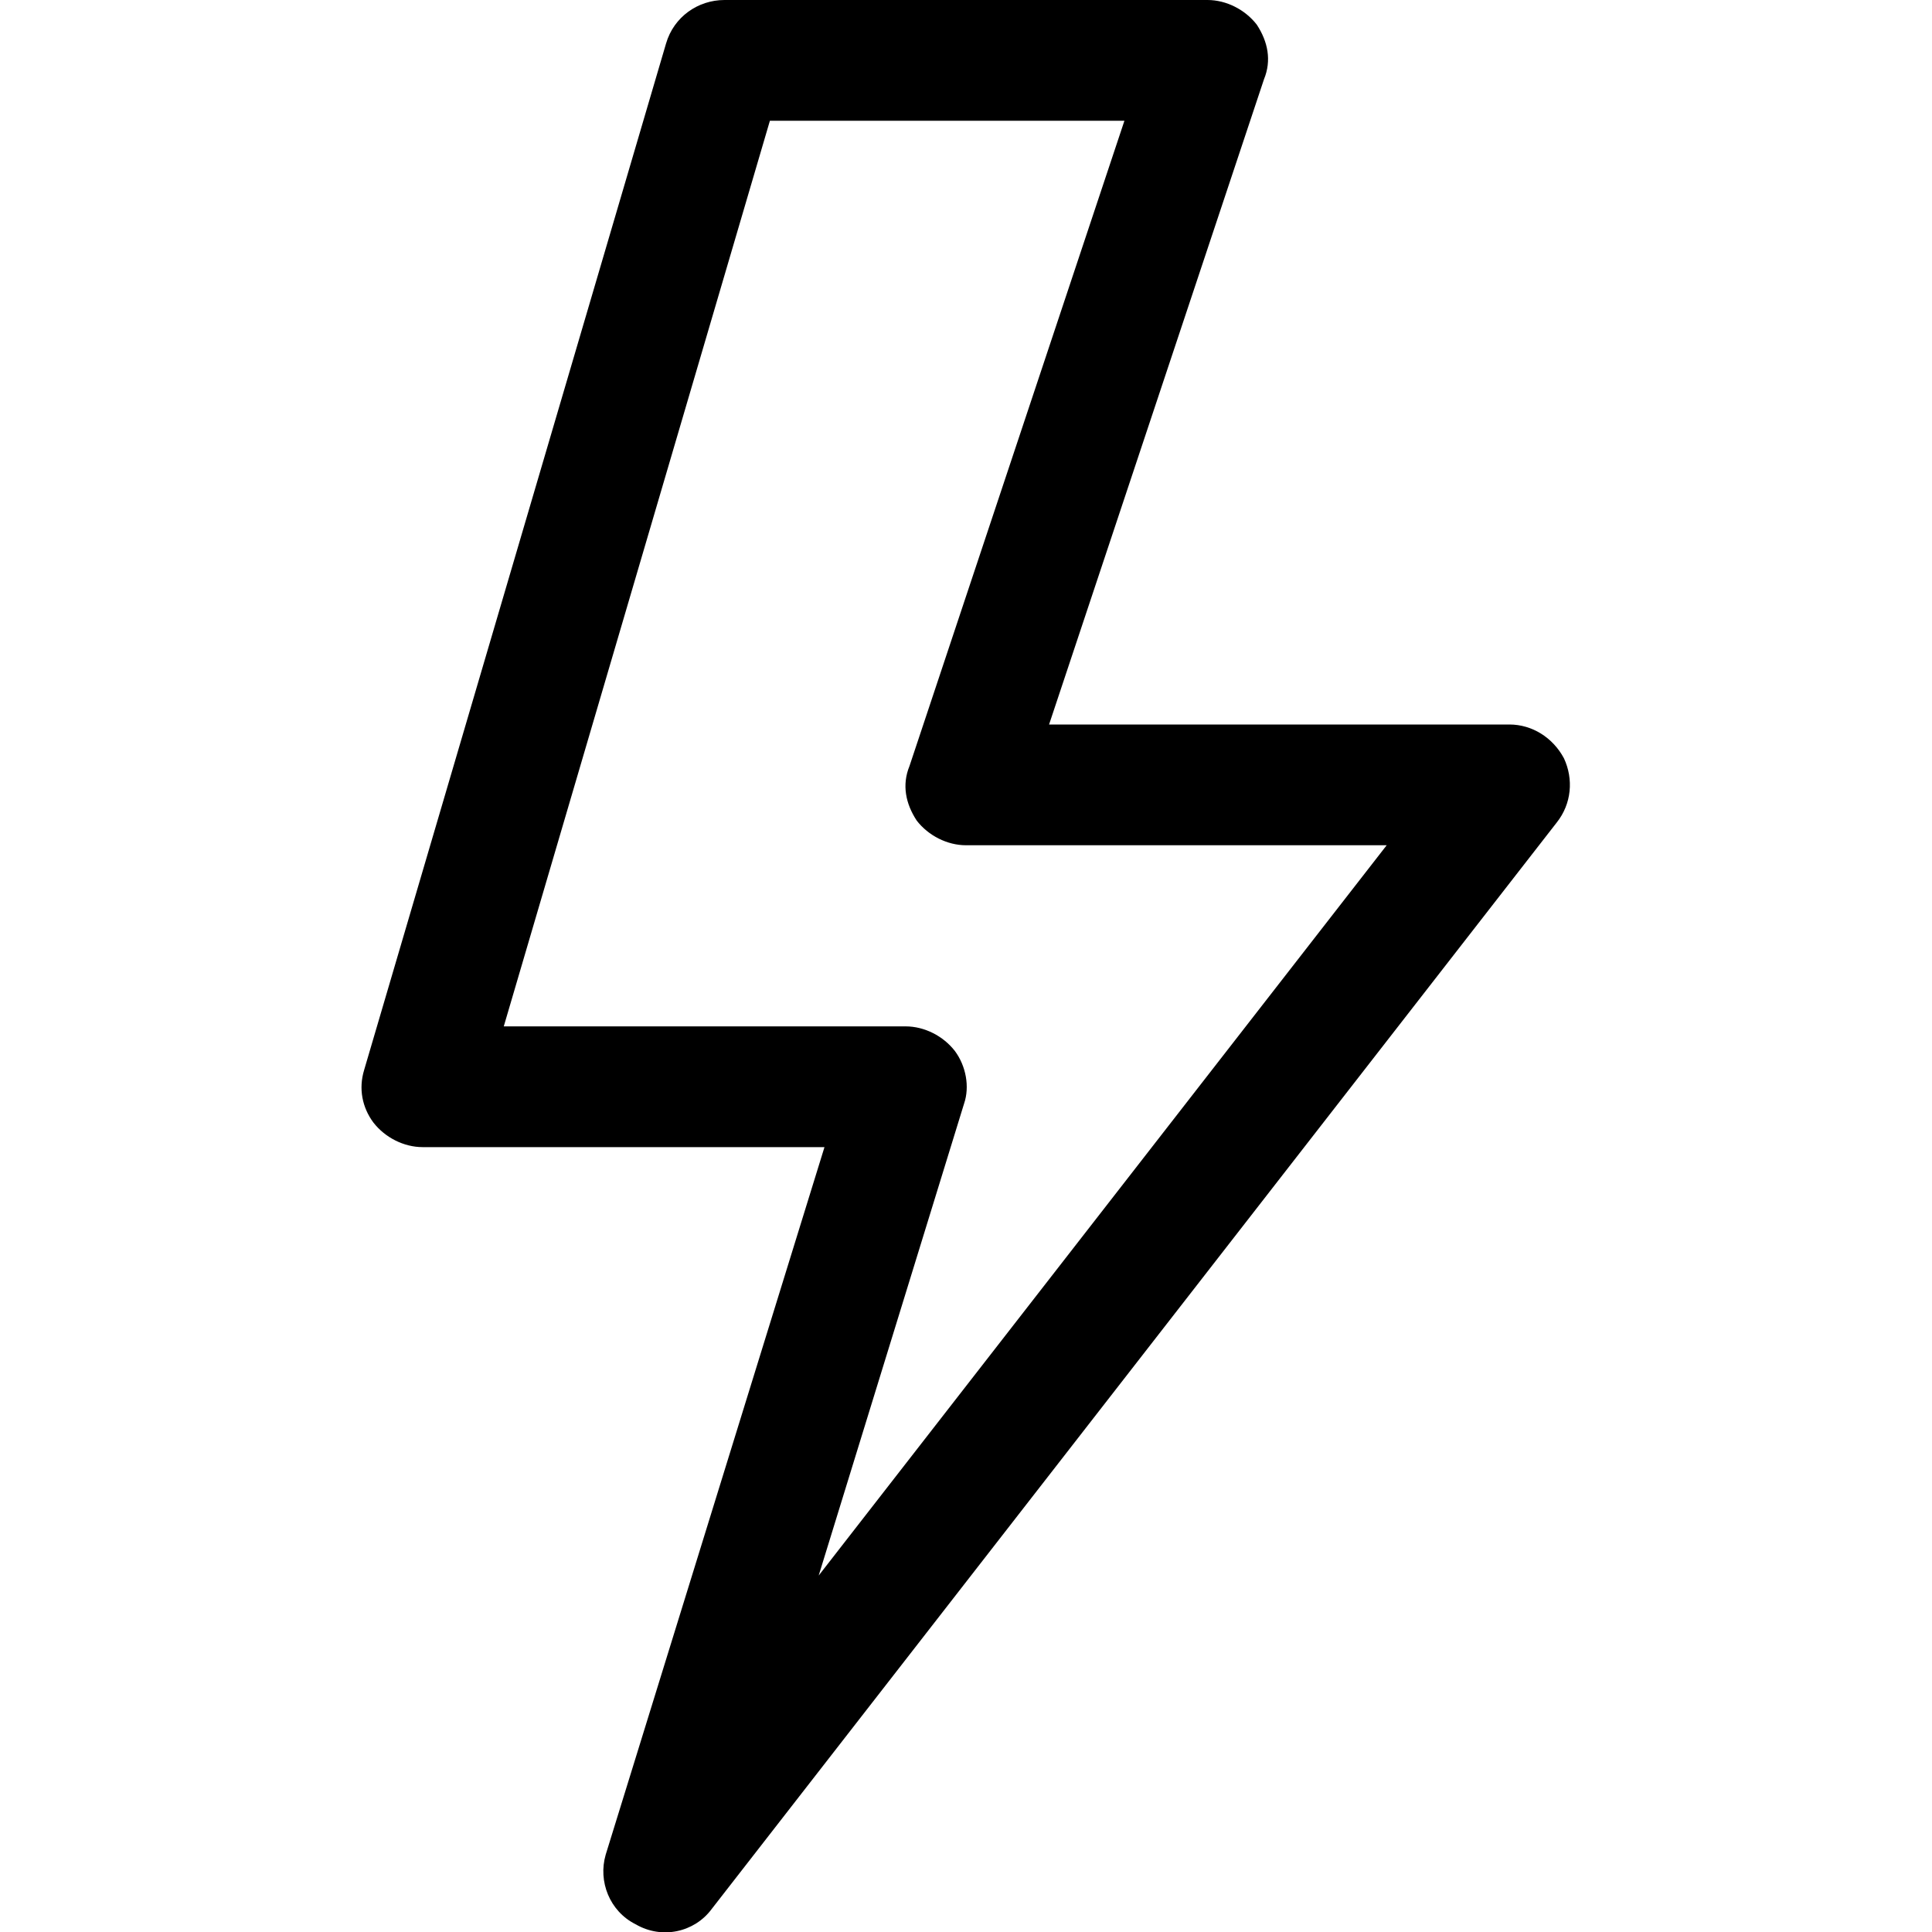
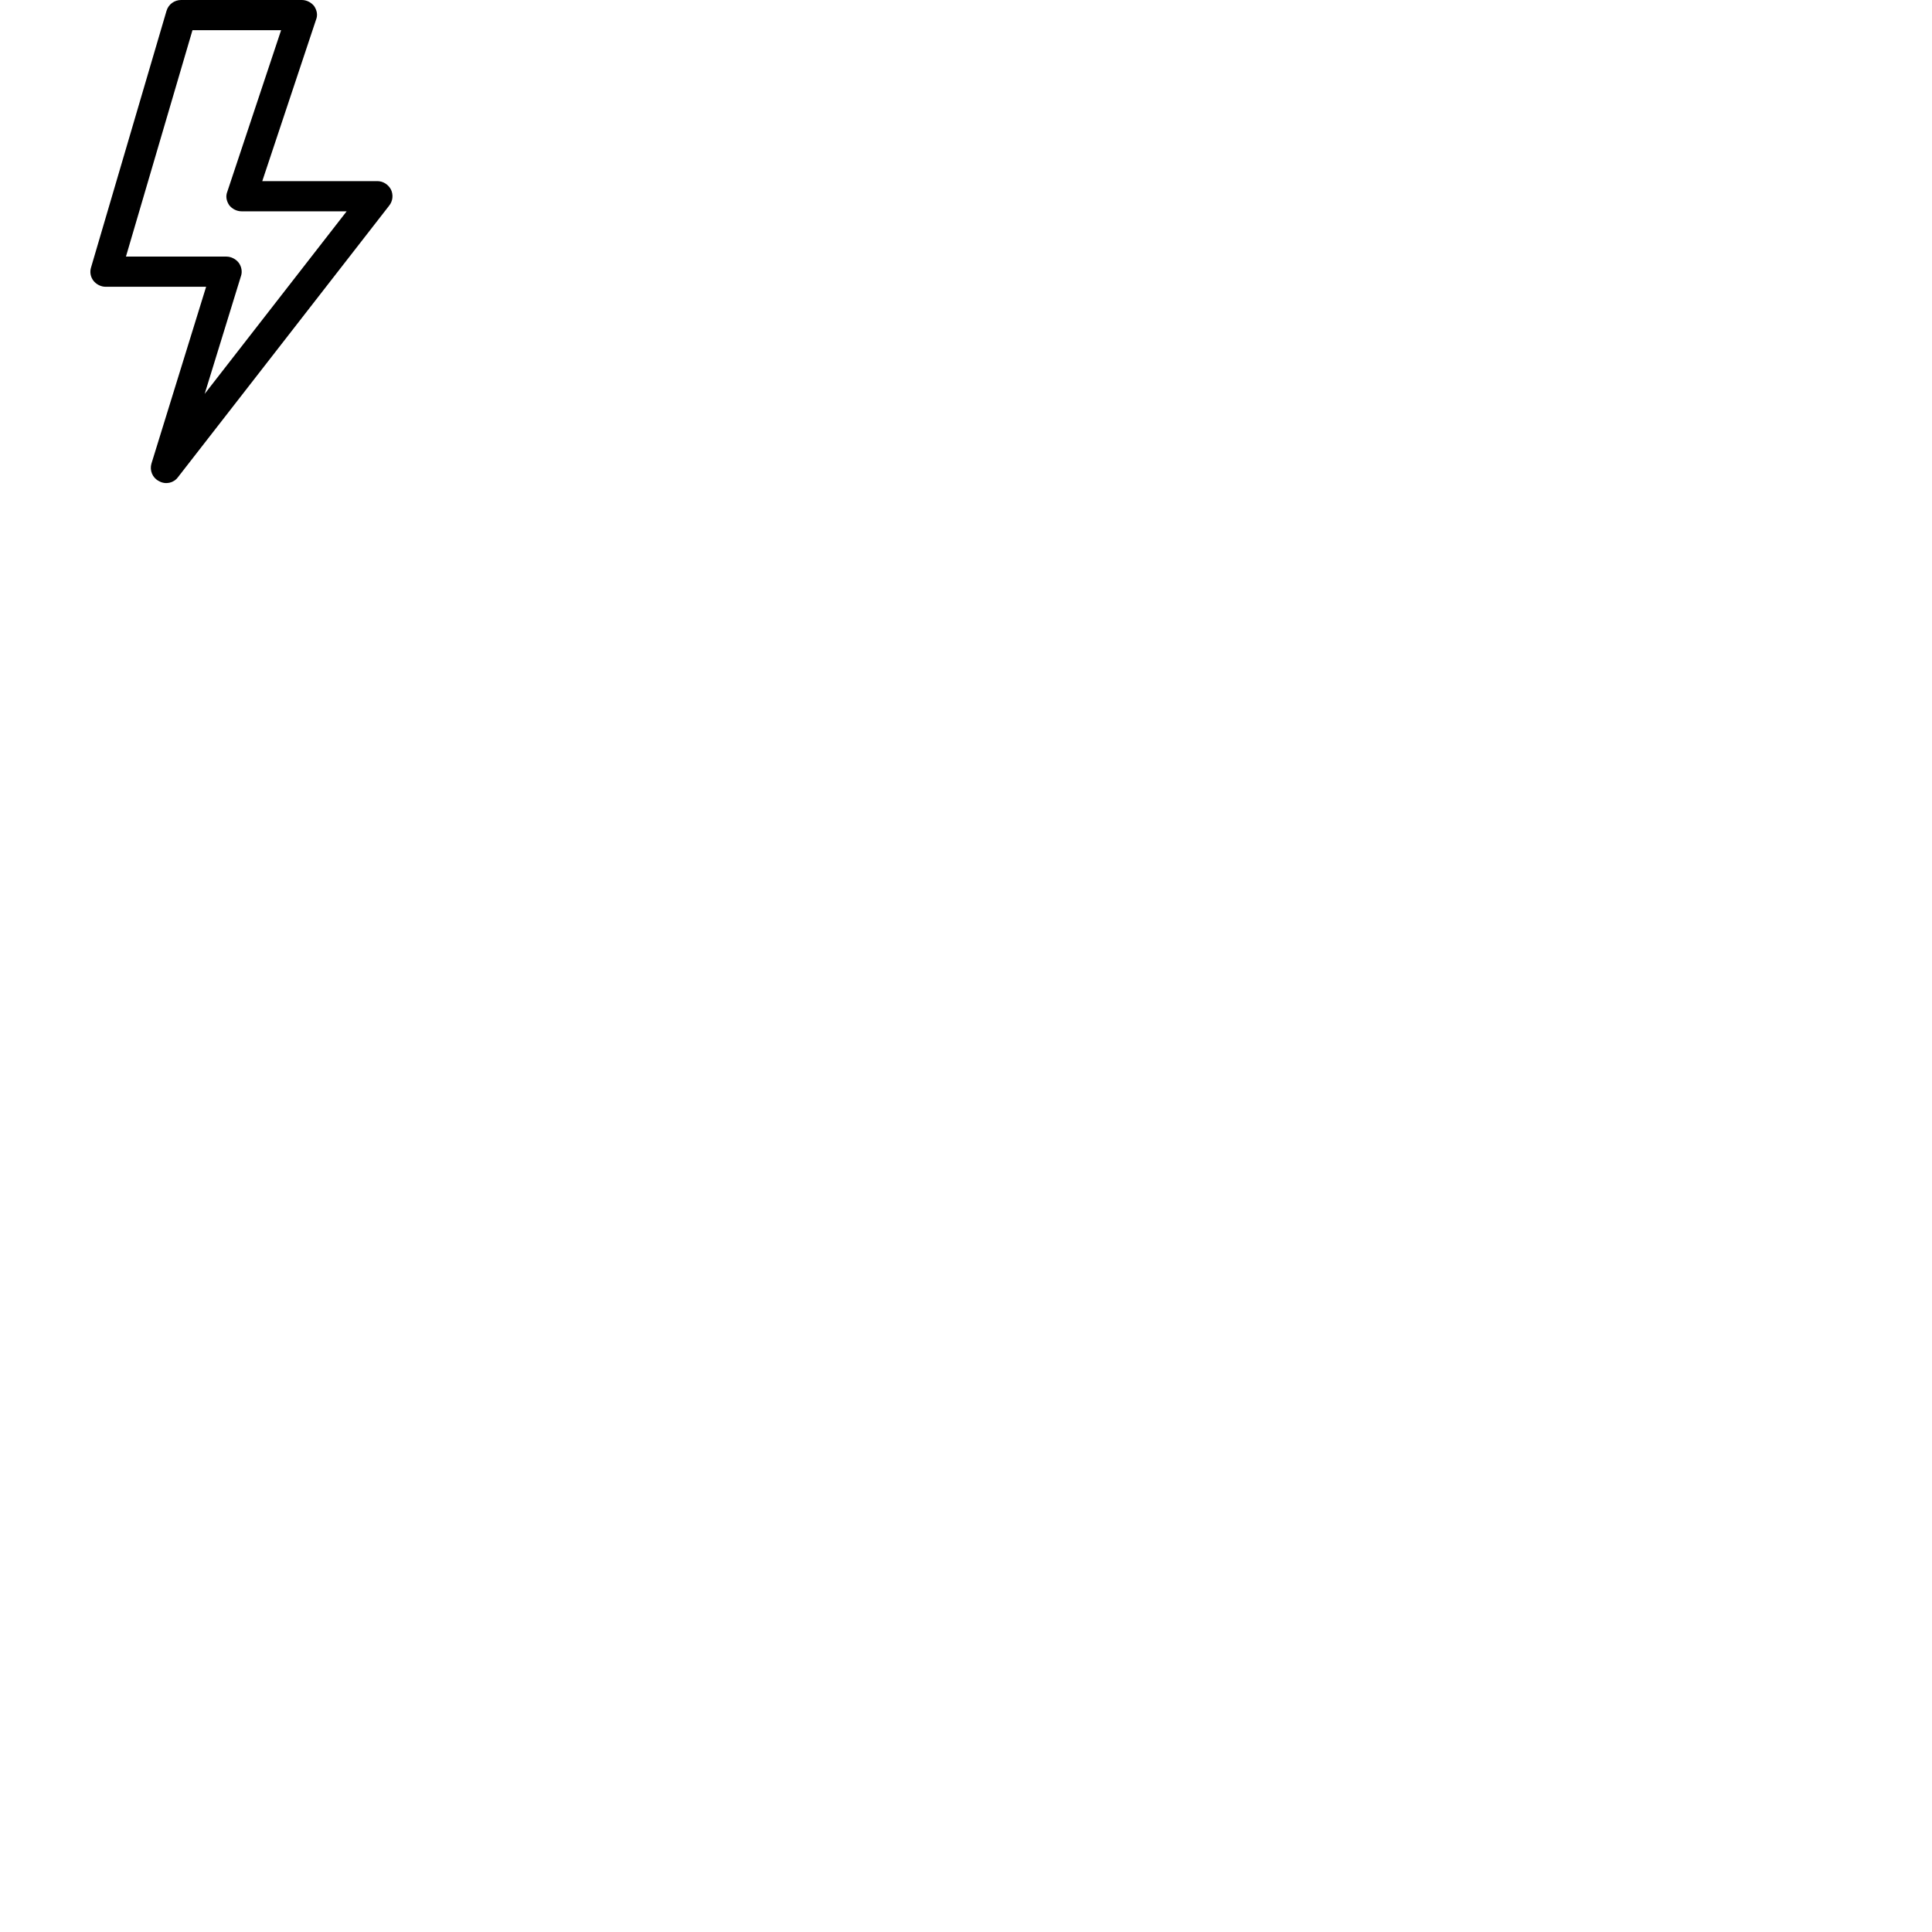
- <svg xmlns="http://www.w3.org/2000/svg" width="16px" height="16px" viewBox="0 0 4 4" version="1.1">
+ <svg xmlns="http://www.w3.org/2000/svg" width="16px" height="16px" version="1.1">
  <g id="surface1">
    <path style=" stroke:none;fill-rule:nonzero;fill:rgb(0%,0%,0%);fill-opacity:1;" d="M 1.379 0.09 C 1.395 0.035 1.445 0 1.5 0 L 2.5 0 C 2.539 0 2.578 0.02 2.602 0.051 C 2.625 0.086 2.633 0.125 2.617 0.164 L 2.172 1.5 L 3.125 1.5 C 3.172 1.5 3.215 1.527 3.238 1.57 C 3.258 1.613 3.254 1.664 3.223 1.703 L 1.473 3.953 C 1.438 4 1.371 4.016 1.316 3.984 C 1.262 3.957 1.238 3.895 1.254 3.84 L 1.707 2.375 L 0.875 2.375 C 0.836 2.375 0.797 2.355 0.773 2.324 C 0.75 2.293 0.742 2.254 0.754 2.215 Z M 1.594 0.25 L 1.043 2.125 L 1.875 2.125 C 1.914 2.125 1.953 2.145 1.977 2.176 C 2 2.207 2.008 2.25 1.996 2.285 L 1.695 3.262 L 2.871 1.75 L 2 1.75 C 1.961 1.75 1.922 1.73 1.898 1.699 C 1.875 1.664 1.867 1.625 1.883 1.586 L 2.328 0.25 Z M 1.594 0.25 " />
  </g>
</svg>
